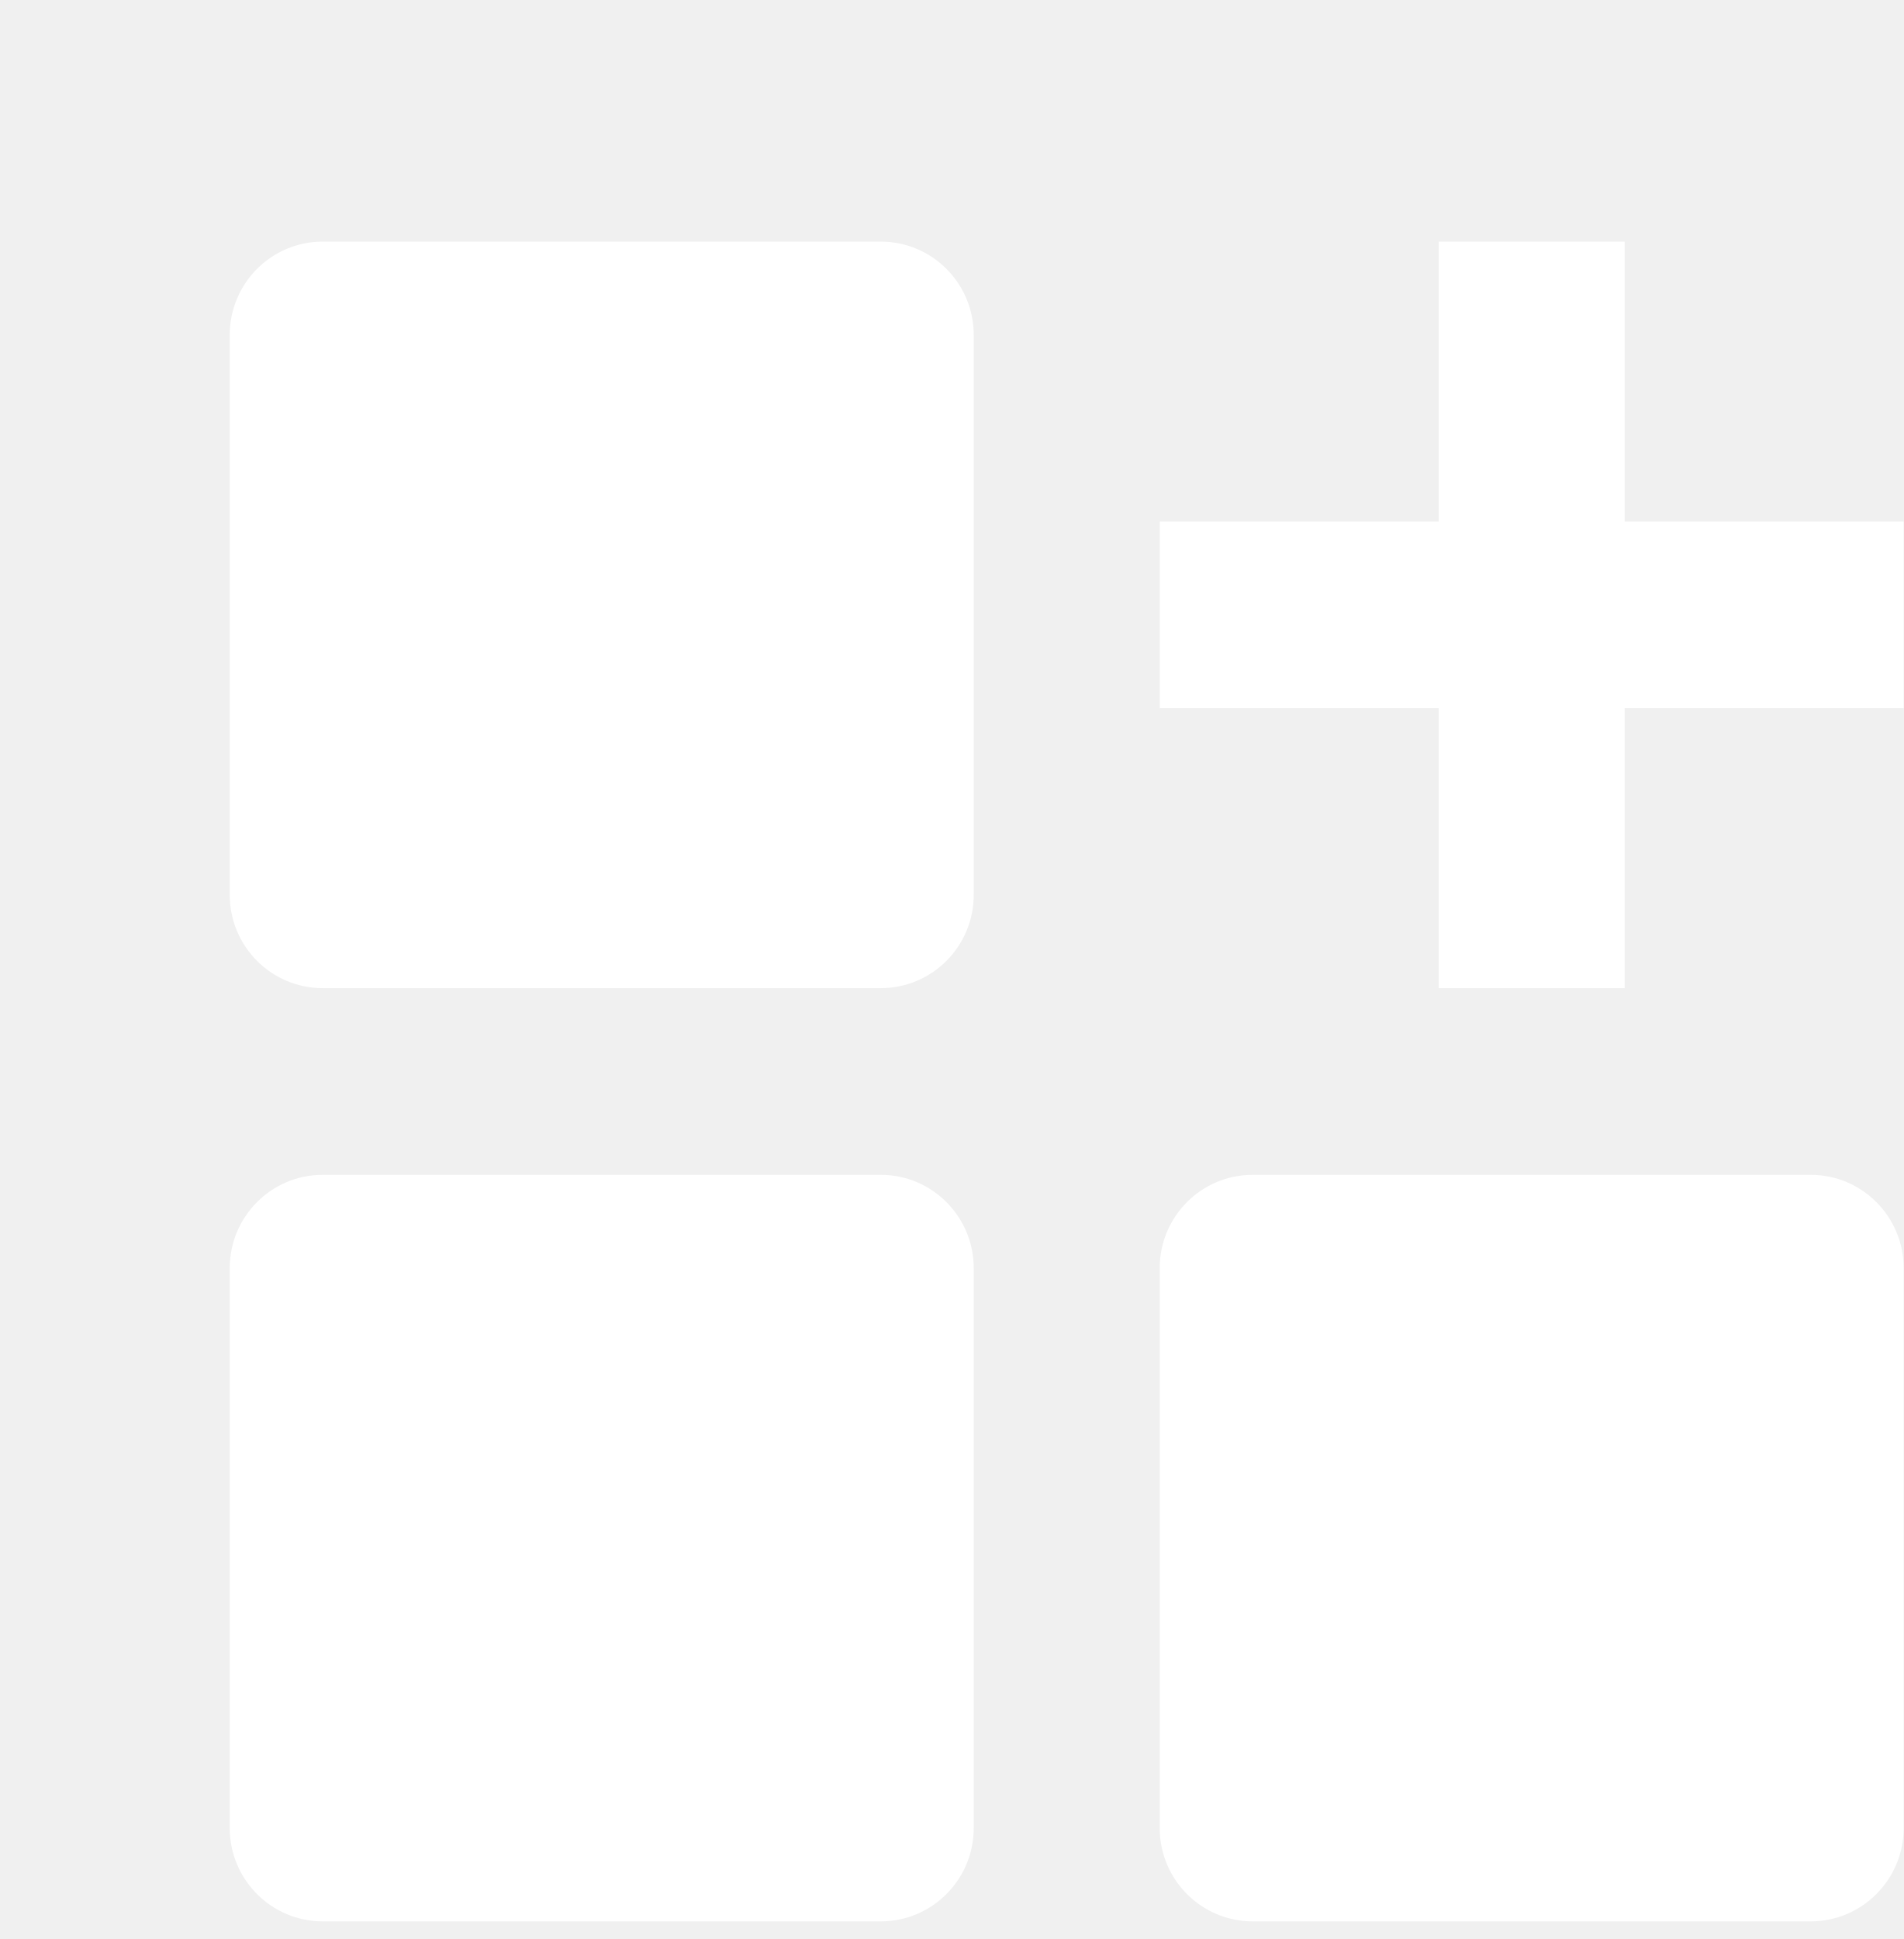
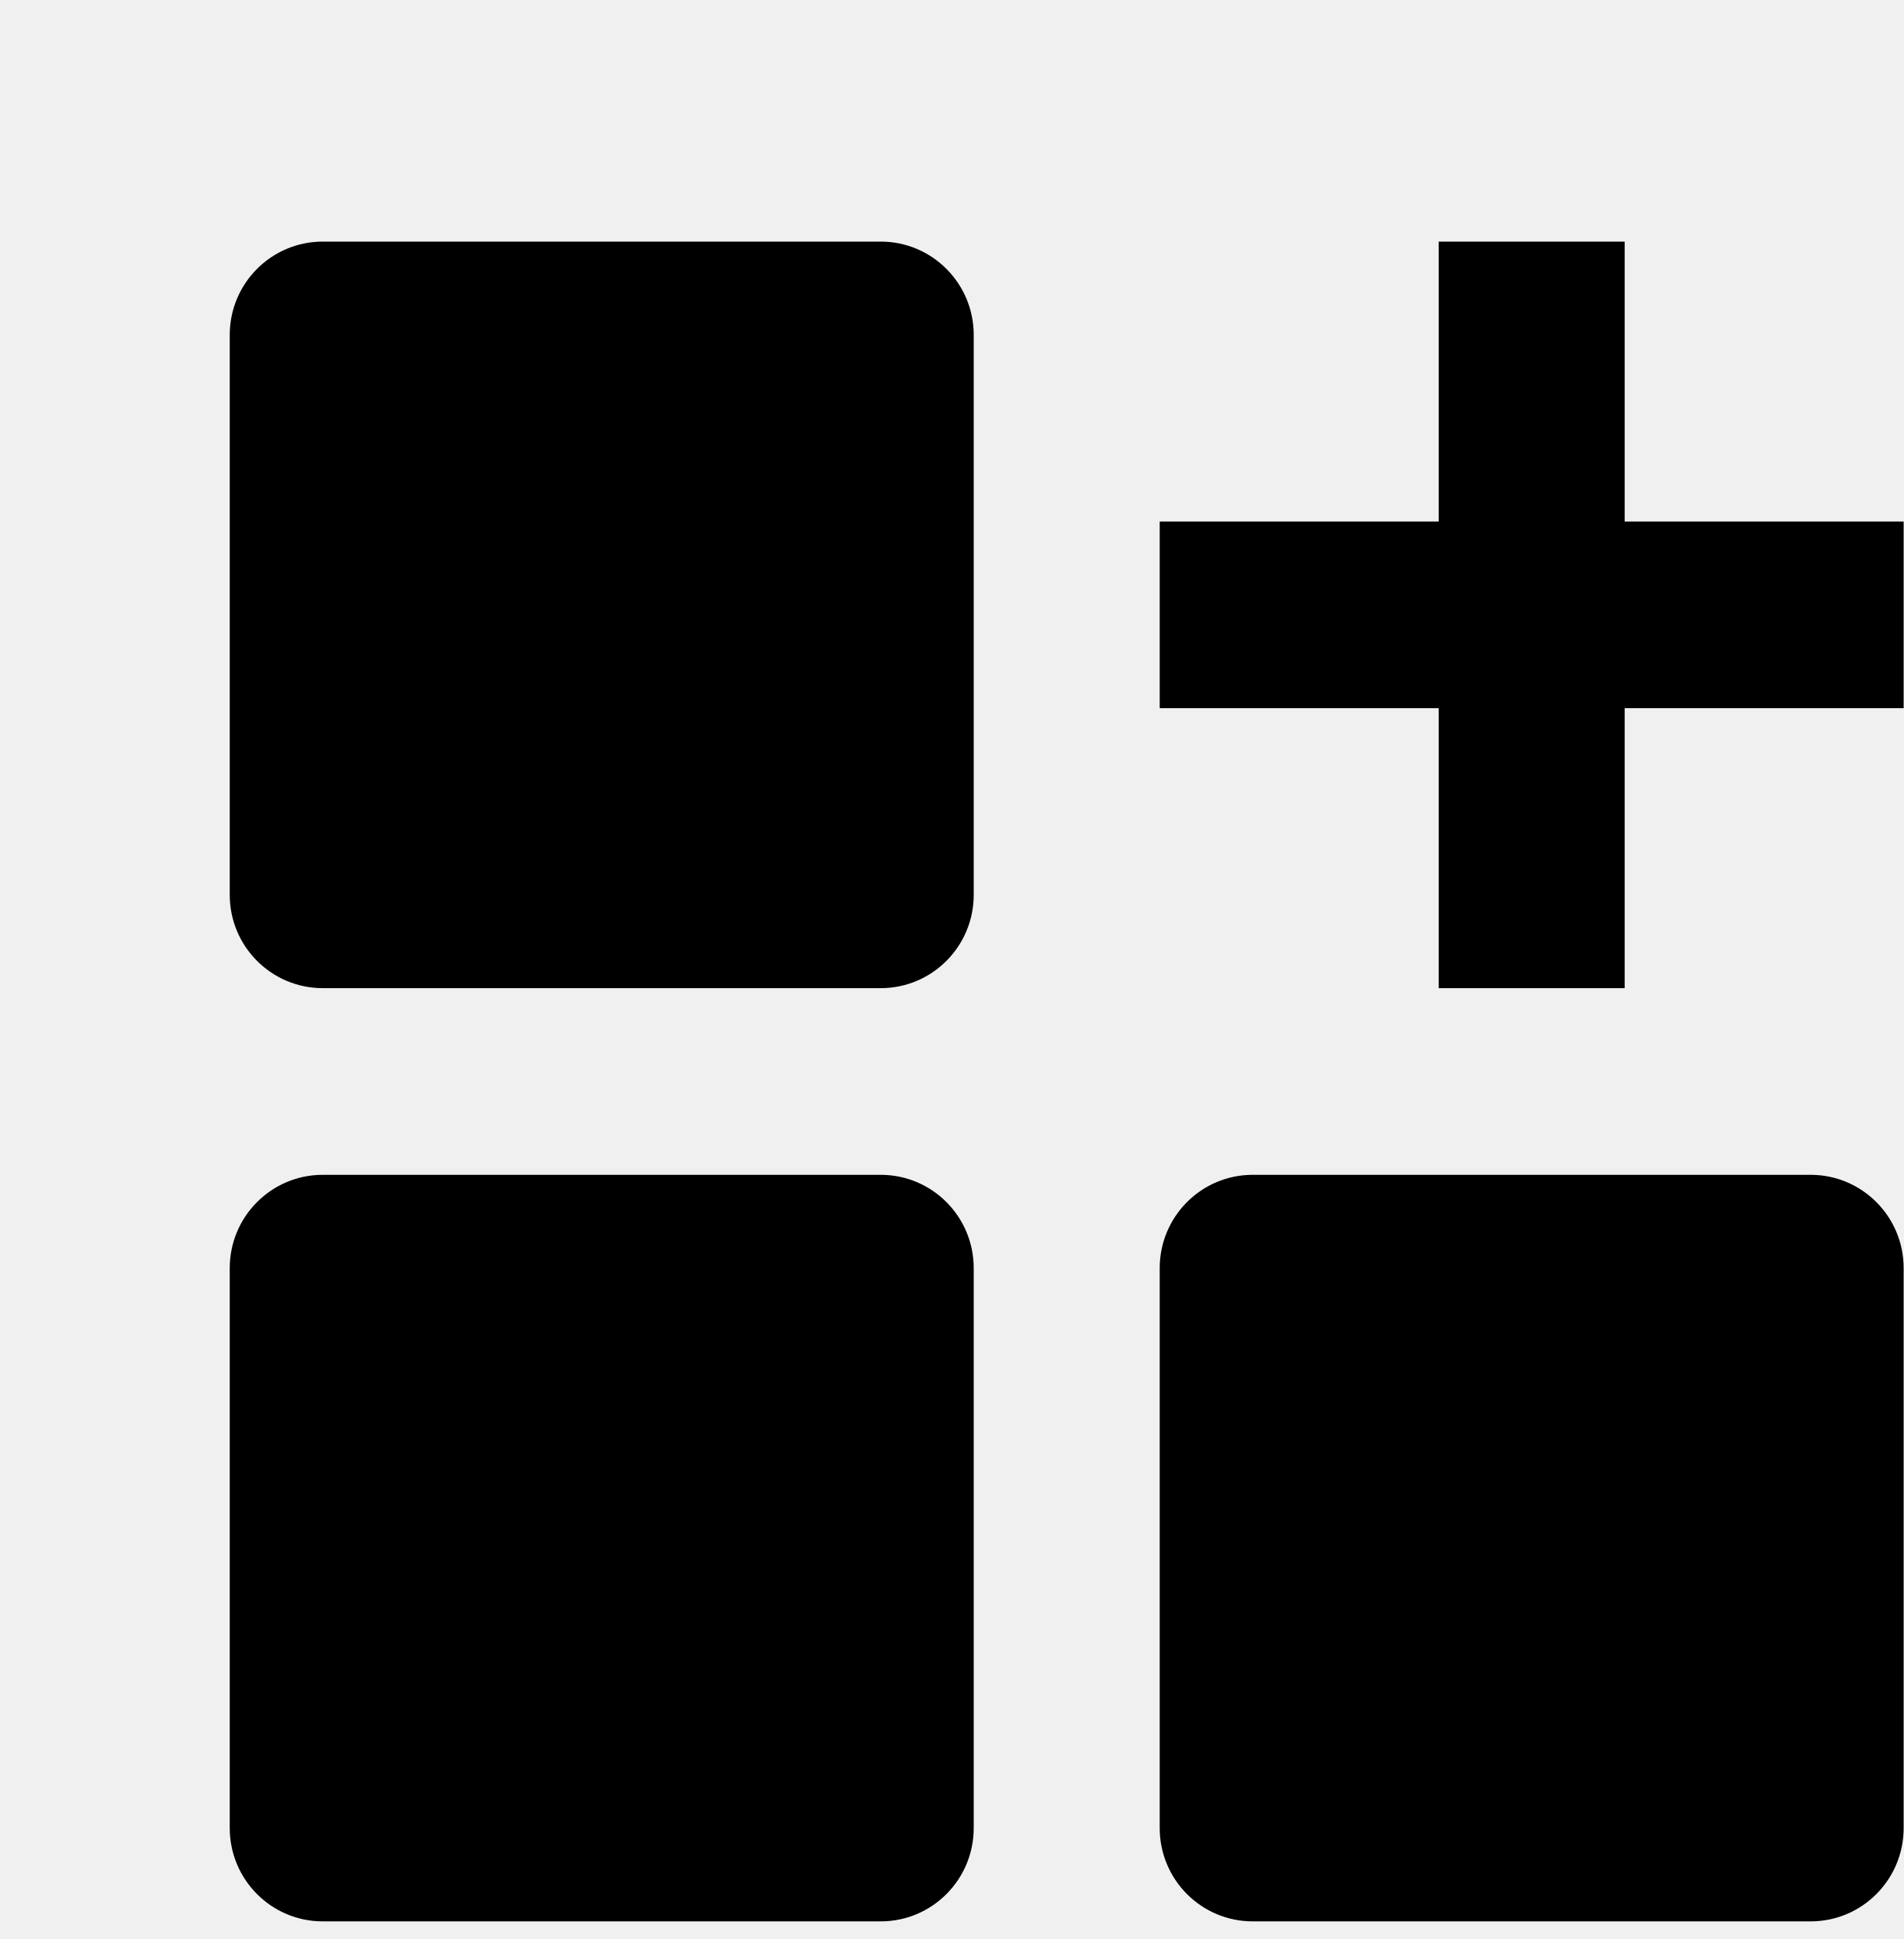
<svg xmlns="http://www.w3.org/2000/svg" width="54" height="55" viewBox="0 0 54 55" fill="none">
  <g clip-path="url(#clip0_39_65)">
-     <path d="M9.155 6.853C7.698 6.853 6.517 8.038 6.517 9.5V25.382C6.517 26.844 7.698 28.029 9.155 28.029H24.983C26.44 28.029 27.621 26.844 27.621 25.382V9.5C27.621 8.038 26.44 6.853 24.983 6.853H9.155ZM9.155 33.324C7.698 33.324 6.517 34.509 6.517 35.971V51.853C6.517 53.315 7.698 54.5 9.155 54.5H24.983C26.44 54.5 27.621 53.315 27.621 51.853V35.971C27.621 34.509 26.44 33.324 24.983 33.324H9.155ZM35.535 33.324C34.078 33.324 32.897 34.509 32.897 35.971V51.853C32.897 53.315 34.078 54.5 35.535 54.5H51.362C52.819 54.5 54 53.315 54 51.853V35.971C54 34.509 52.819 33.324 51.362 33.324H35.535ZM40.81 28.029V20.088H32.897V14.794H40.81V6.853H46.086V14.794H54V20.088H46.086V28.029H40.81Z" fill="white" />
+     <path d="M9.155 6.853C7.698 6.853 6.517 8.038 6.517 9.5V25.382C6.517 26.844 7.698 28.029 9.155 28.029H24.983C26.44 28.029 27.621 26.844 27.621 25.382V9.5C27.621 8.038 26.44 6.853 24.983 6.853H9.155ZM9.155 33.324C7.698 33.324 6.517 34.509 6.517 35.971V51.853C6.517 53.315 7.698 54.5 9.155 54.5H24.983C26.44 54.5 27.621 53.315 27.621 51.853V35.971C27.621 34.509 26.44 33.324 24.983 33.324H9.155ZM35.535 33.324C34.078 33.324 32.897 34.509 32.897 35.971V51.853C32.897 53.315 34.078 54.5 35.535 54.5H51.362C52.819 54.5 54 53.315 54 51.853V35.971C54 34.509 52.819 33.324 51.362 33.324H35.535ZM40.81 28.029V20.088H32.897V14.794H40.81V6.853H46.086V14.794H54V20.088H46.086V28.029H40.81Z" fill="black" />
  </g>
  <defs>
    <clipPath id="clip0_39_65">
      <rect width="54" height="54" fill="white" transform="translate(0 0.5)" />
    </clipPath>
  </defs>
</svg>
